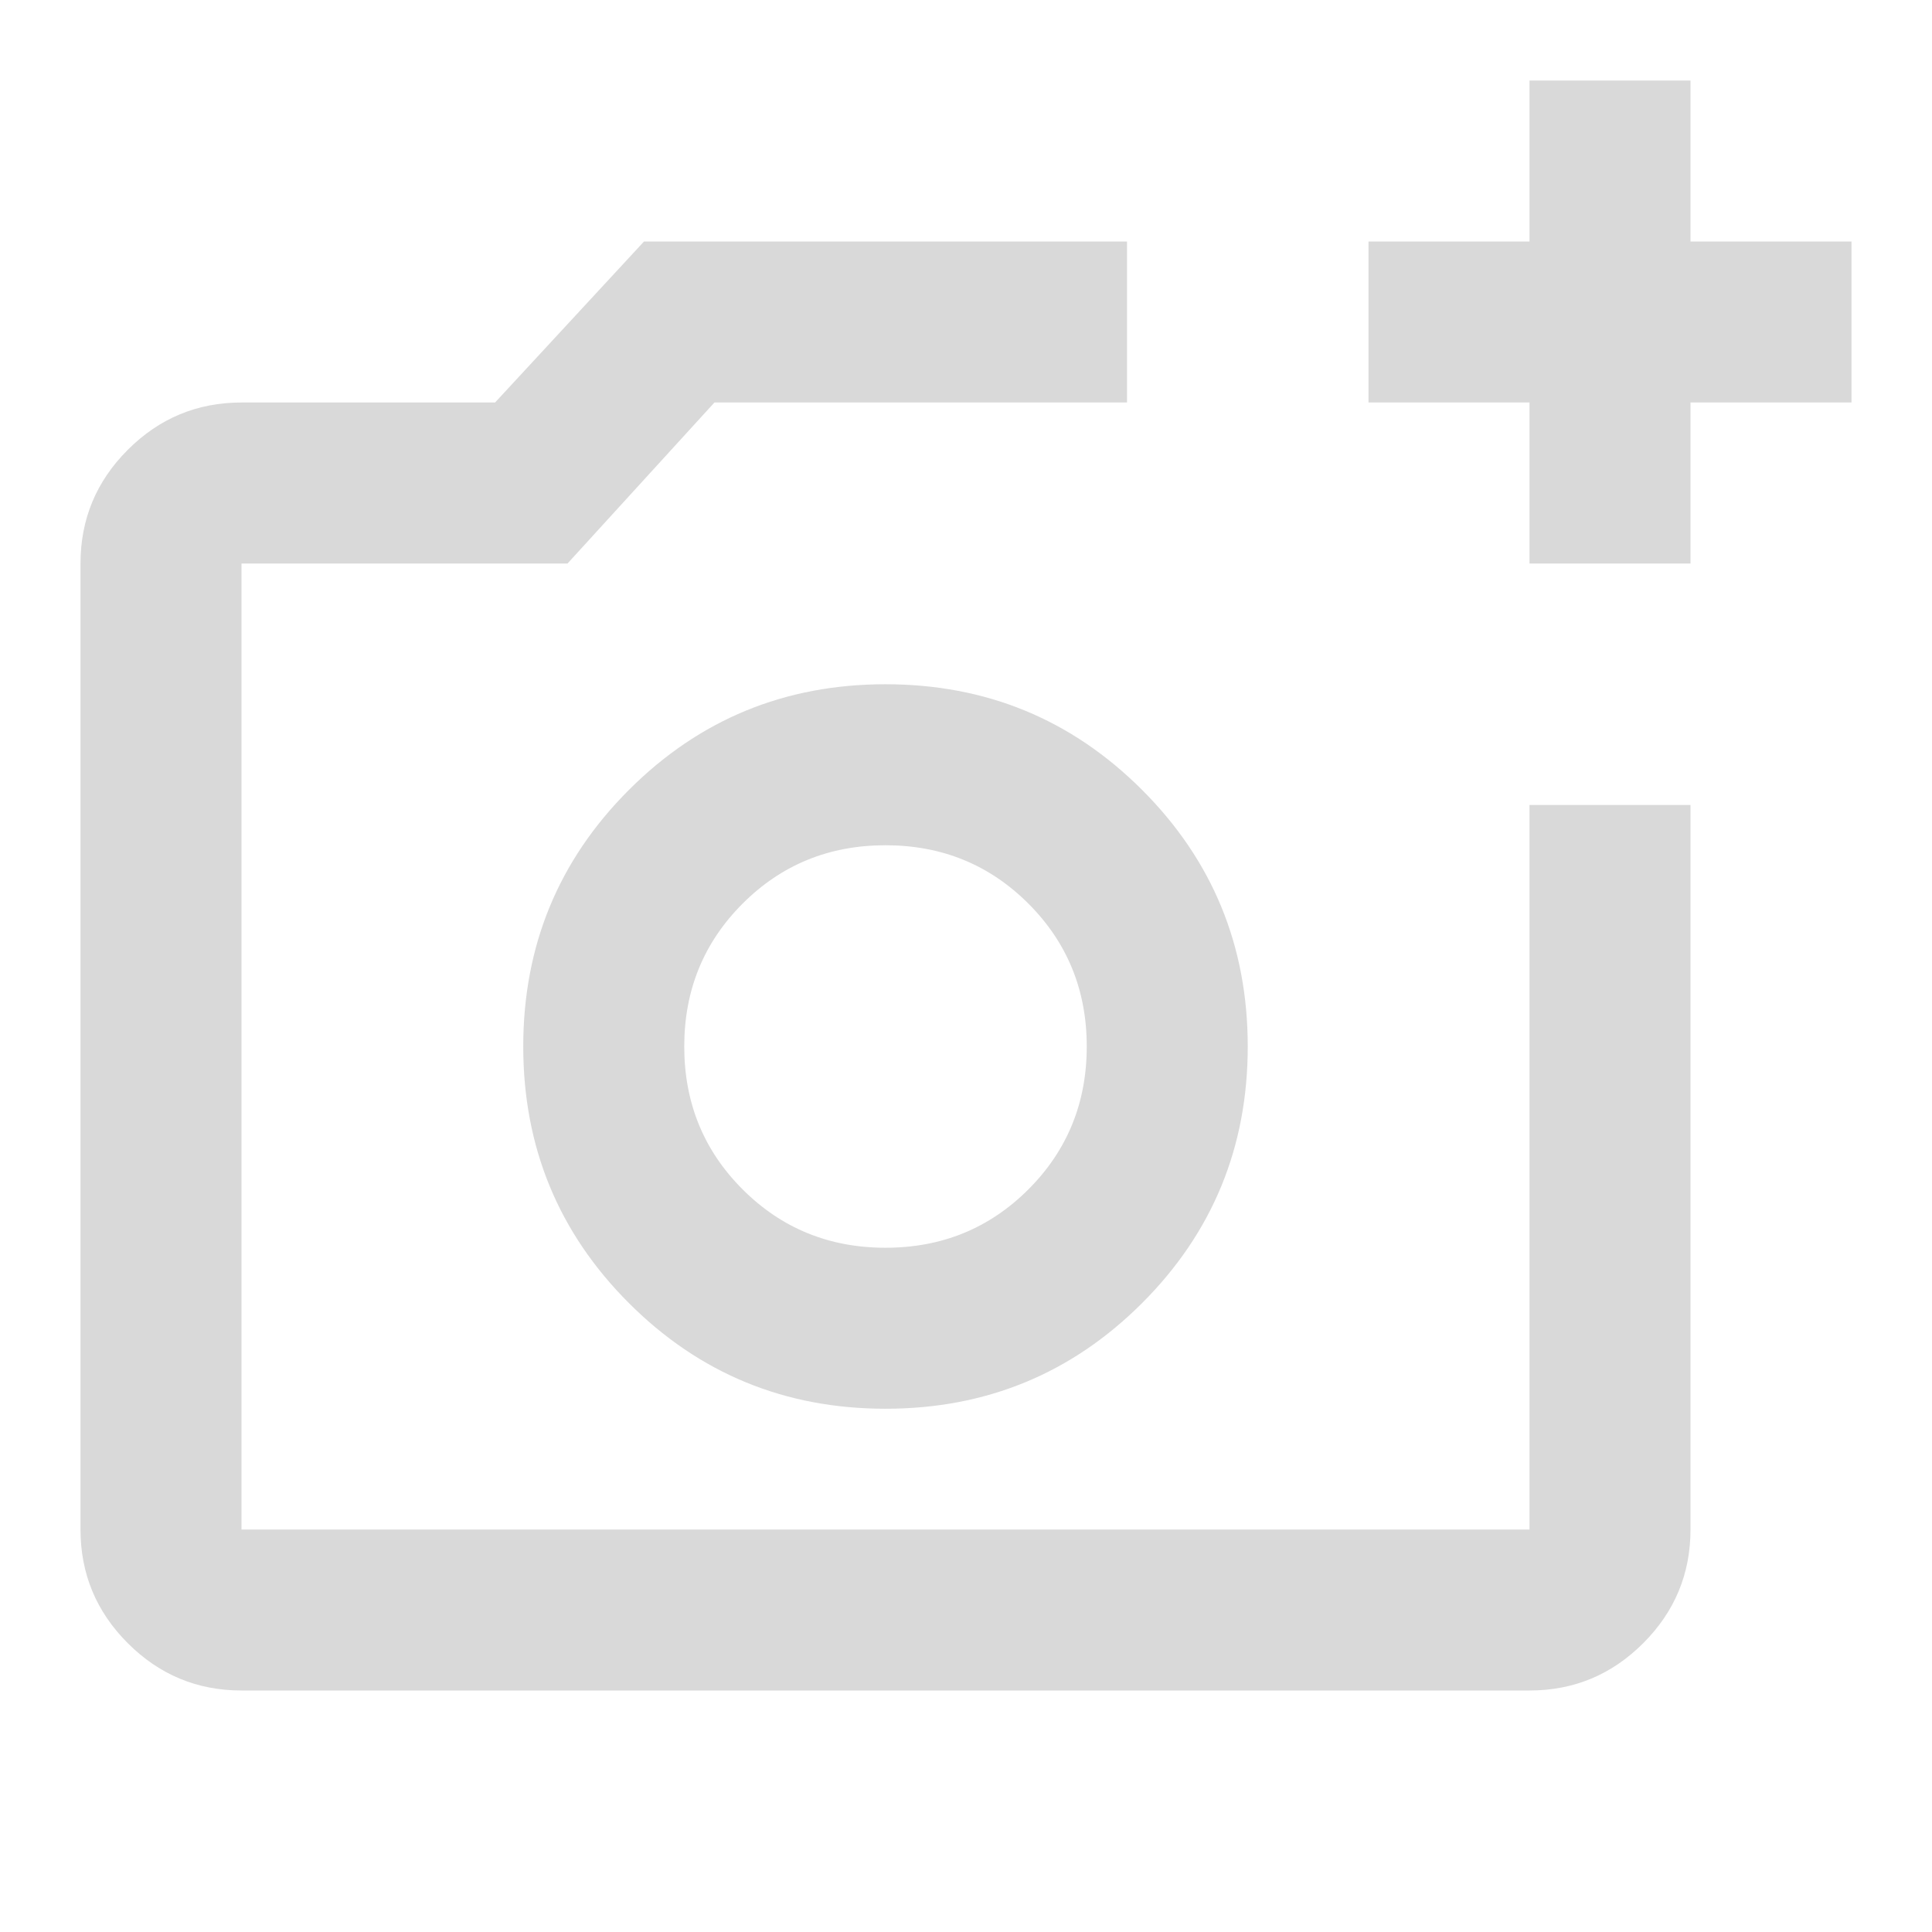
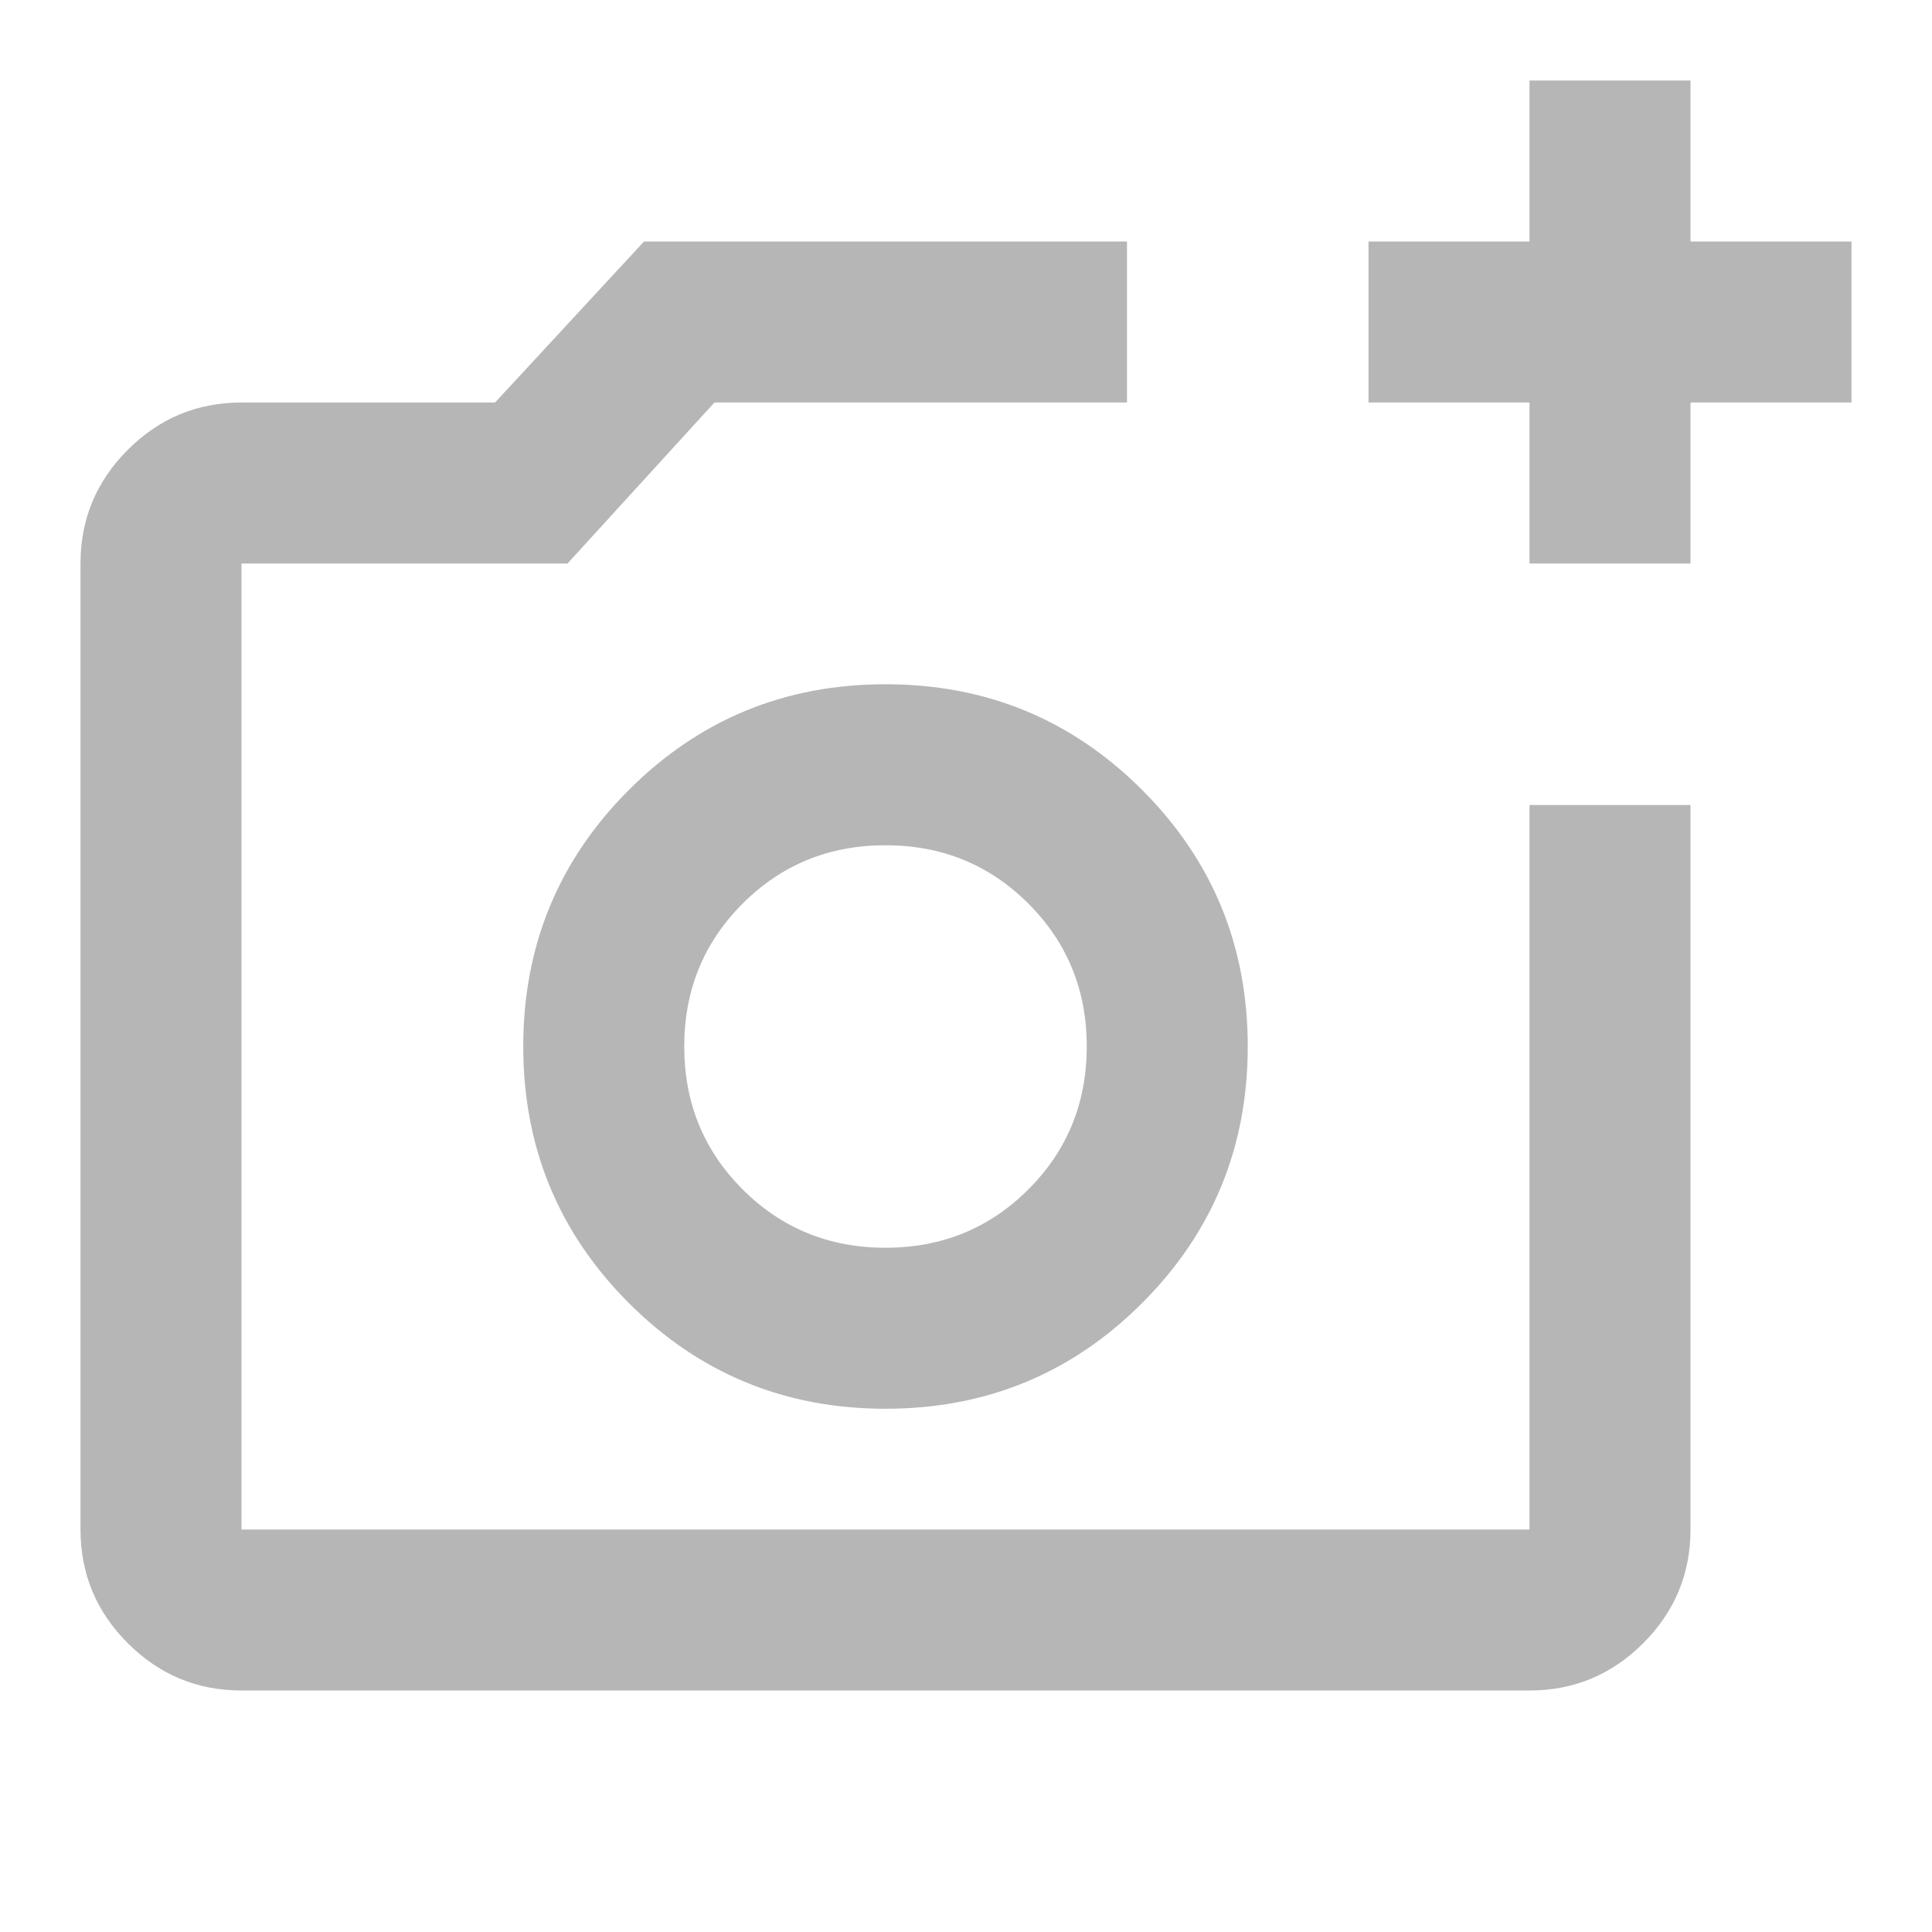
- <svg xmlns="http://www.w3.org/2000/svg" height="24px" viewBox="0 -960 960 960" width="24px" fill="#D9D9D9">
+ <svg xmlns="http://www.w3.org/2000/svg" height="24px" viewBox="0 -960 960 960" width="24px" fill="#B6B6B6">
  <path d="M440-440ZM120-120q-33 0-56.5-23.5T40-200v-480q0-33 23.5-56.5T120-760h126l74-80h240v80H355l-73 80H120v480h640v-360h80v360q0 33-23.5 56.5T760-120H120Zm640-560v-80h-80v-80h80v-80h80v80h80v80h-80v80h-80ZM440-260q75 0 127.5-52.5T620-440q0-75-52.5-127.5T440-620q-75 0-127.5 52.5T260-440q0 75 52.5 127.5T440-260Zm0-80q-42 0-71-29t-29-71q0-42 29-71t71-29q42 0 71 29t29 71q0 42-29 71t-71 29Z" />
</svg>
